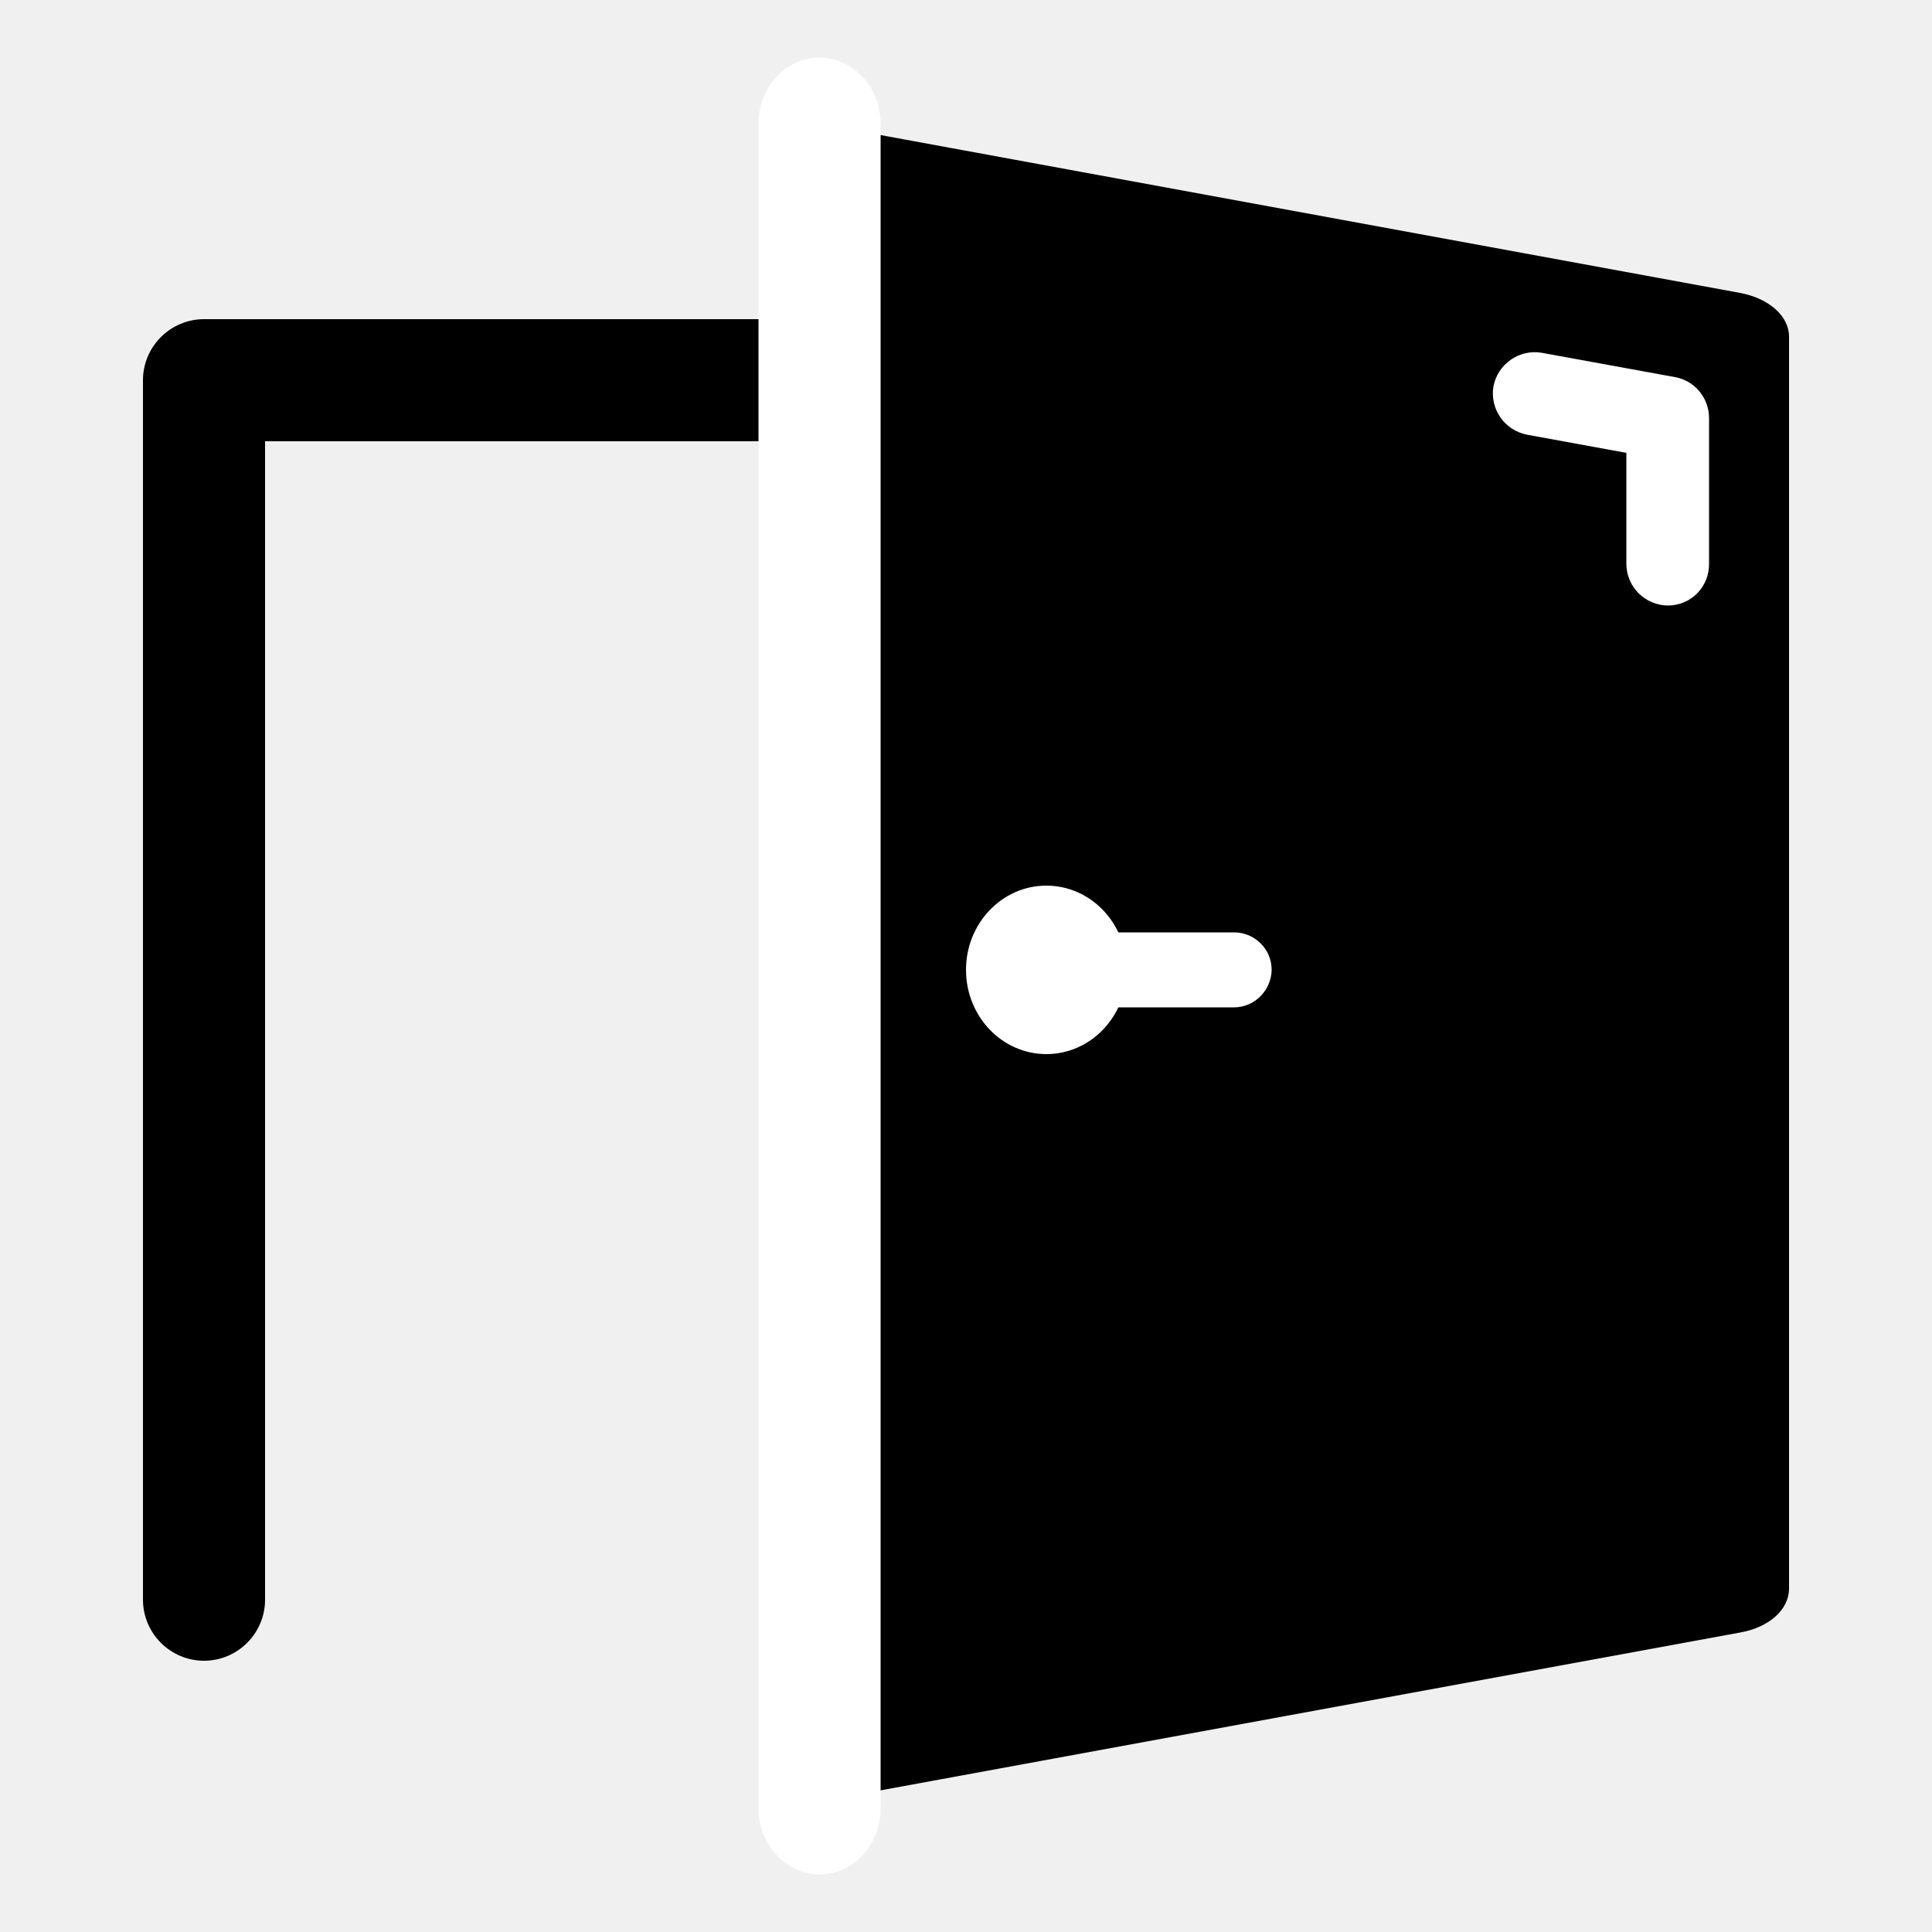
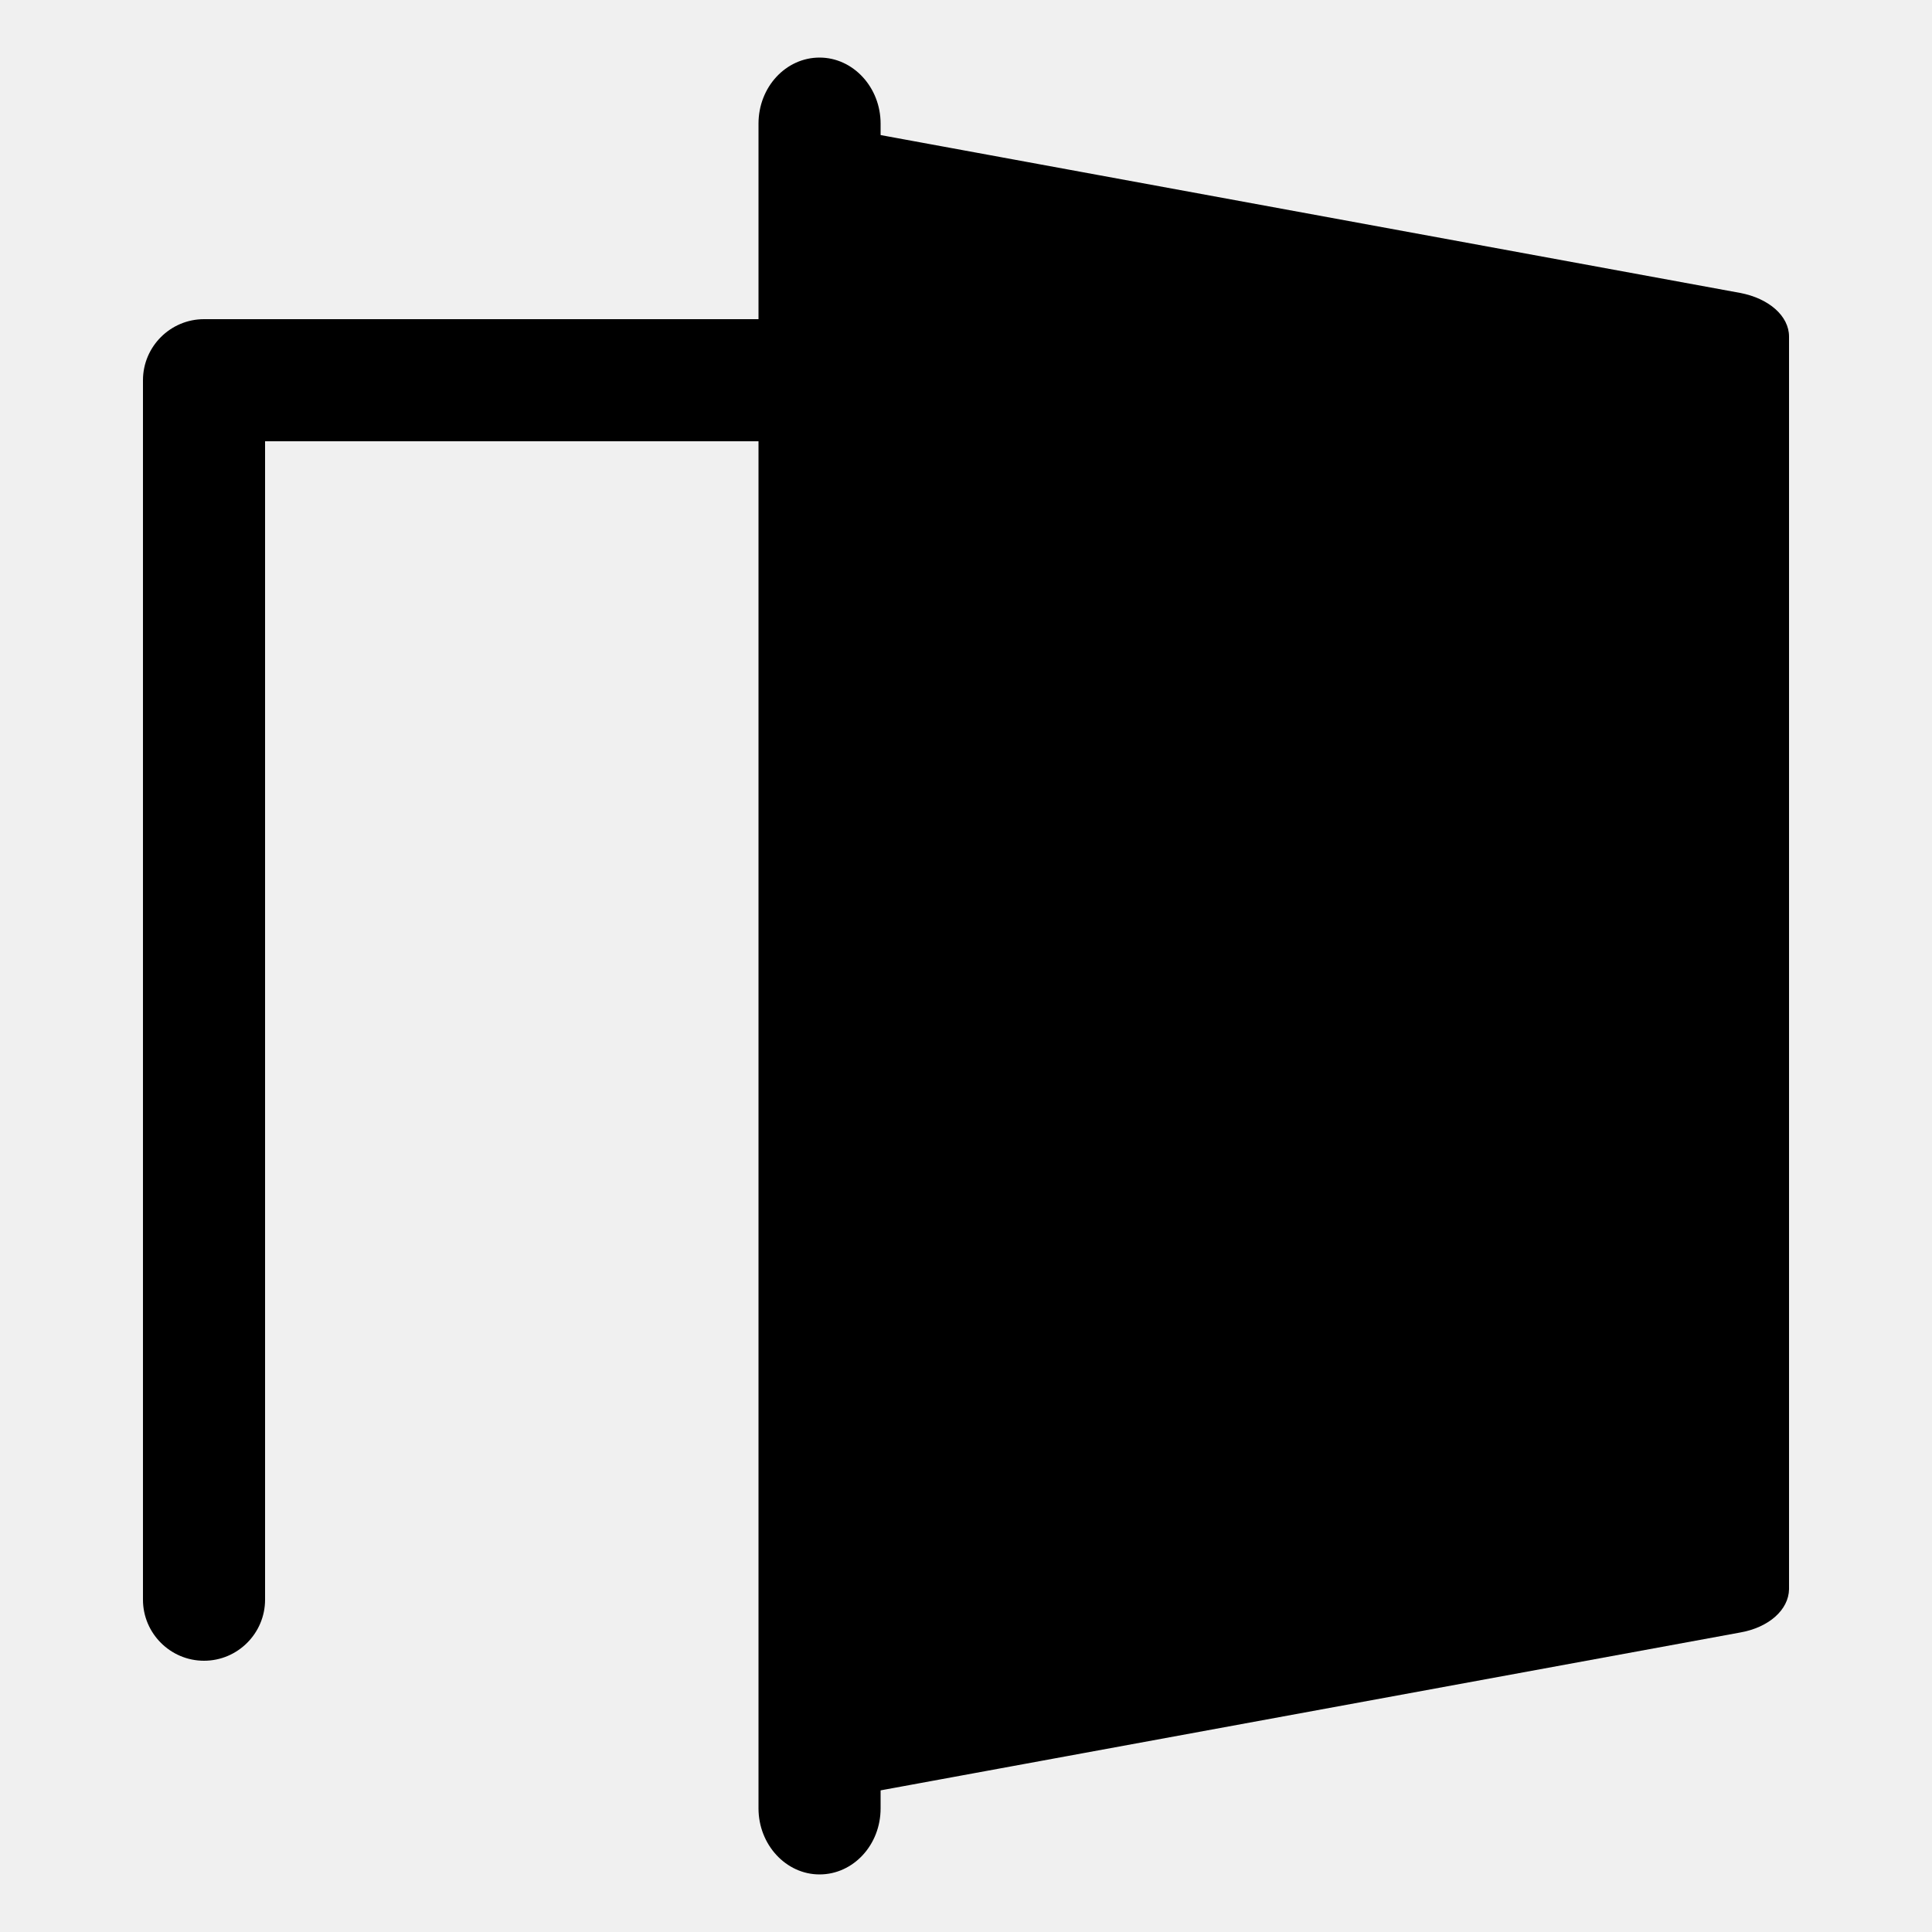
<svg xmlns="http://www.w3.org/2000/svg" version="1.1" id="Capa_1" x="0" y="0" viewBox="0 0 500 500" xml:space="preserve">
  <style>.st7{fill:#fff}</style>
  <path d="M52.8 429.8c-8.7 0-15.8-7.1-15.8-15.8V98.4c0-8.7 7.1-15.8 15.8-15.8h149.5c8.7 0 15.8 7.1 15.8 15.8s-7.1 15.8-15.8 15.8H68.6V414c0 8.7-7.1 15.8-15.8 15.8z" />
  <path d="M450.3 422.5l-227.6 41.8c-10.9 2-21.6-3.6-21.6-11.3V45.3c0-7.7 10.7-13.2 21.6-11.3l227.6 41.8c7.5 1.4 12.7 6 12.7 11.3v324.2c-.1 5.3-5.2 9.9-12.7 11.2z" />
-   <ellipse class="st7" cx="270.8" cy="251" rx="20.8" ry="21.8" />
+   <ellipse className="st7" cx="270.8" cy="251" rx="20.8" ry="21.8" />
  <g>
-     <path class="st7" d="M212.1 485.1c-8.7 0-15.8-7.7-15.8-17.1V32c0-9.5 7.1-17.1 15.8-17.1 8.7 0 15.8 7.7 15.8 17.1v436c0 9.5-7.1 17.1-15.8 17.1z" />
+     <path className="st7" d="M212.1 485.1c-8.7 0-15.8-7.7-15.8-17.1V32c0-9.5 7.1-17.1 15.8-17.1 8.7 0 15.8 7.7 15.8 17.1v436c0 9.5-7.1 17.1-15.8 17.1z" />
  </g>
  <g>
-     <path class="st7" d="M431.7 156.7c-5.9 0-10.8-4.8-10.8-10.8v-28.7l-25.7-4.7a10.9 10.9 0 01-8.7-12.5c1.1-5.8 6.7-9.7 12.5-8.7l34.5 6.3c5.1.9 8.8 5.4 8.8 10.6v37.6c.1 6.1-4.7 10.9-10.6 10.9z" />
+     <path className="st7" d="M431.7 156.7c-5.9 0-10.8-4.8-10.8-10.8v-28.7l-25.7-4.7a10.9 10.9 0 01-8.7-12.5c1.1-5.8 6.7-9.7 12.5-8.7l34.5 6.3c5.1.9 8.8 5.4 8.8 10.6v37.6c.1 6.1-4.7 10.9-10.6 10.9z" />
  </g>
  <g>
-     <path class="st7" d="M319.4 260.7h-49a9.7 9.7 0 010-19.4h49c5.3 0 9.7 4.3 9.7 9.7-.1 5.3-4.4 9.7-9.7 9.7z" />
+     <path className="st7" d="M319.4 260.7h-49a9.7 9.7 0 010-19.4h49c5.3 0 9.7 4.3 9.7 9.7-.1 5.3-4.4 9.7-9.7 9.7z" />
  </g>
</svg>
